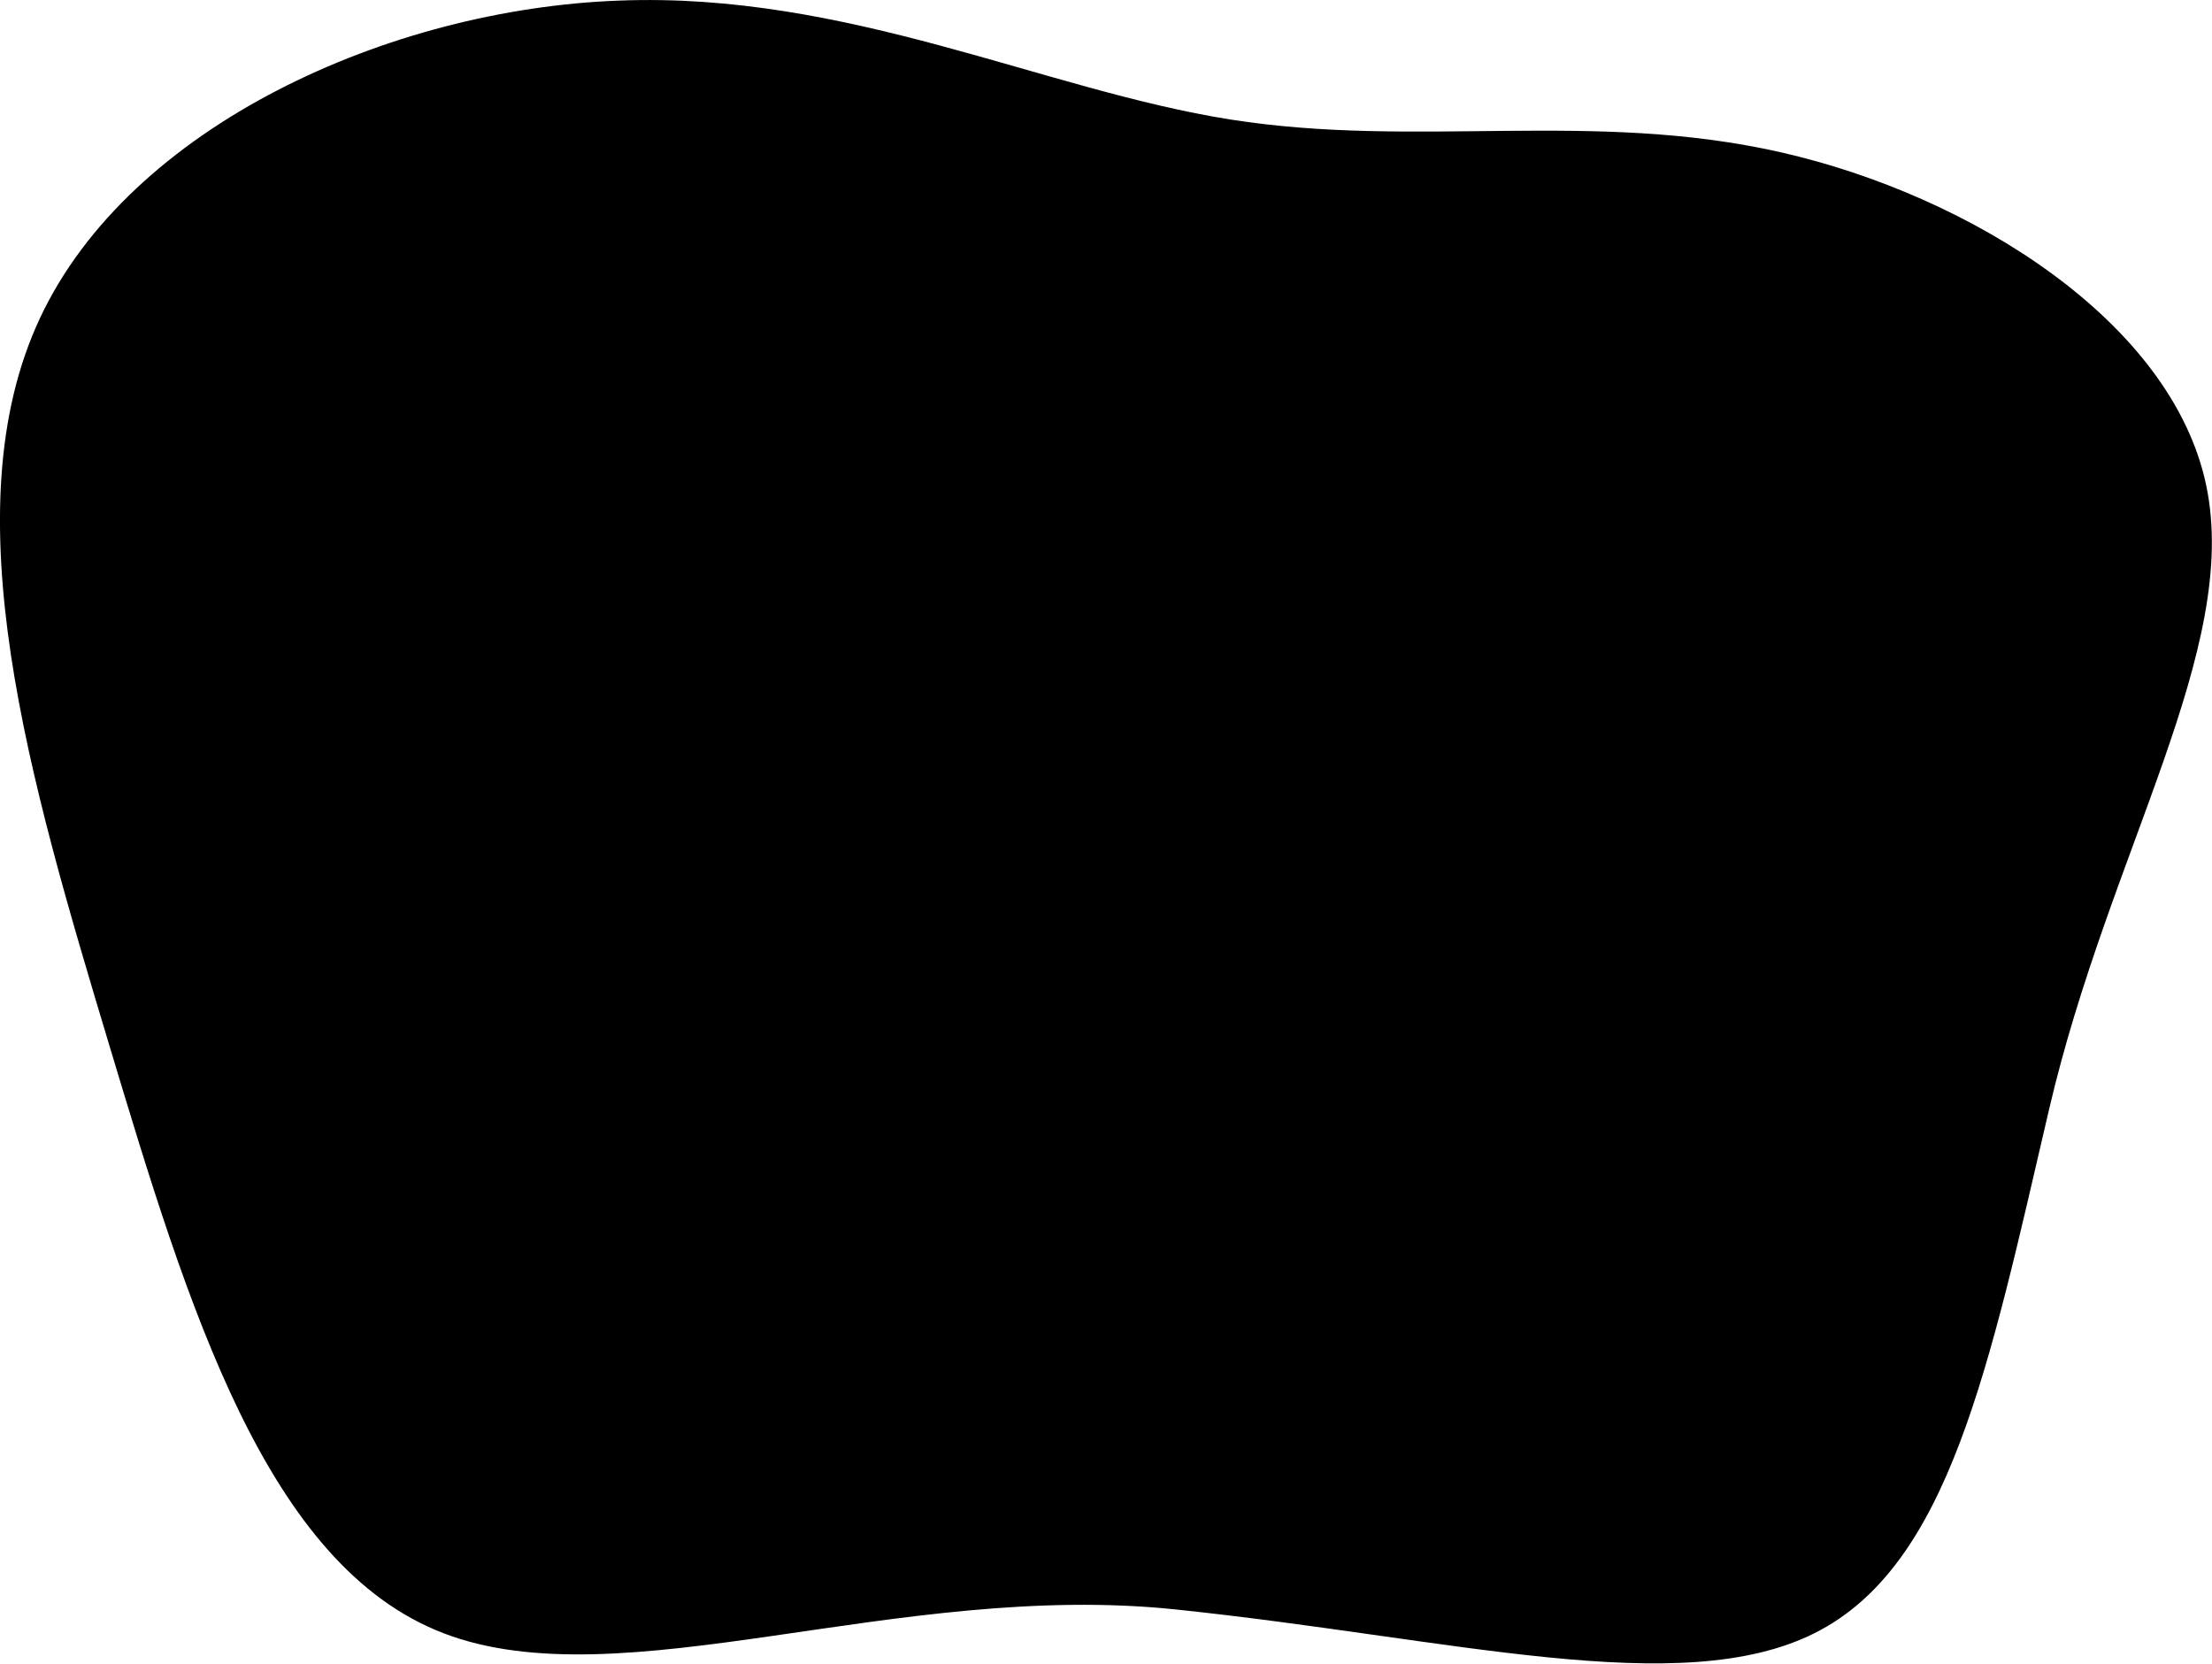
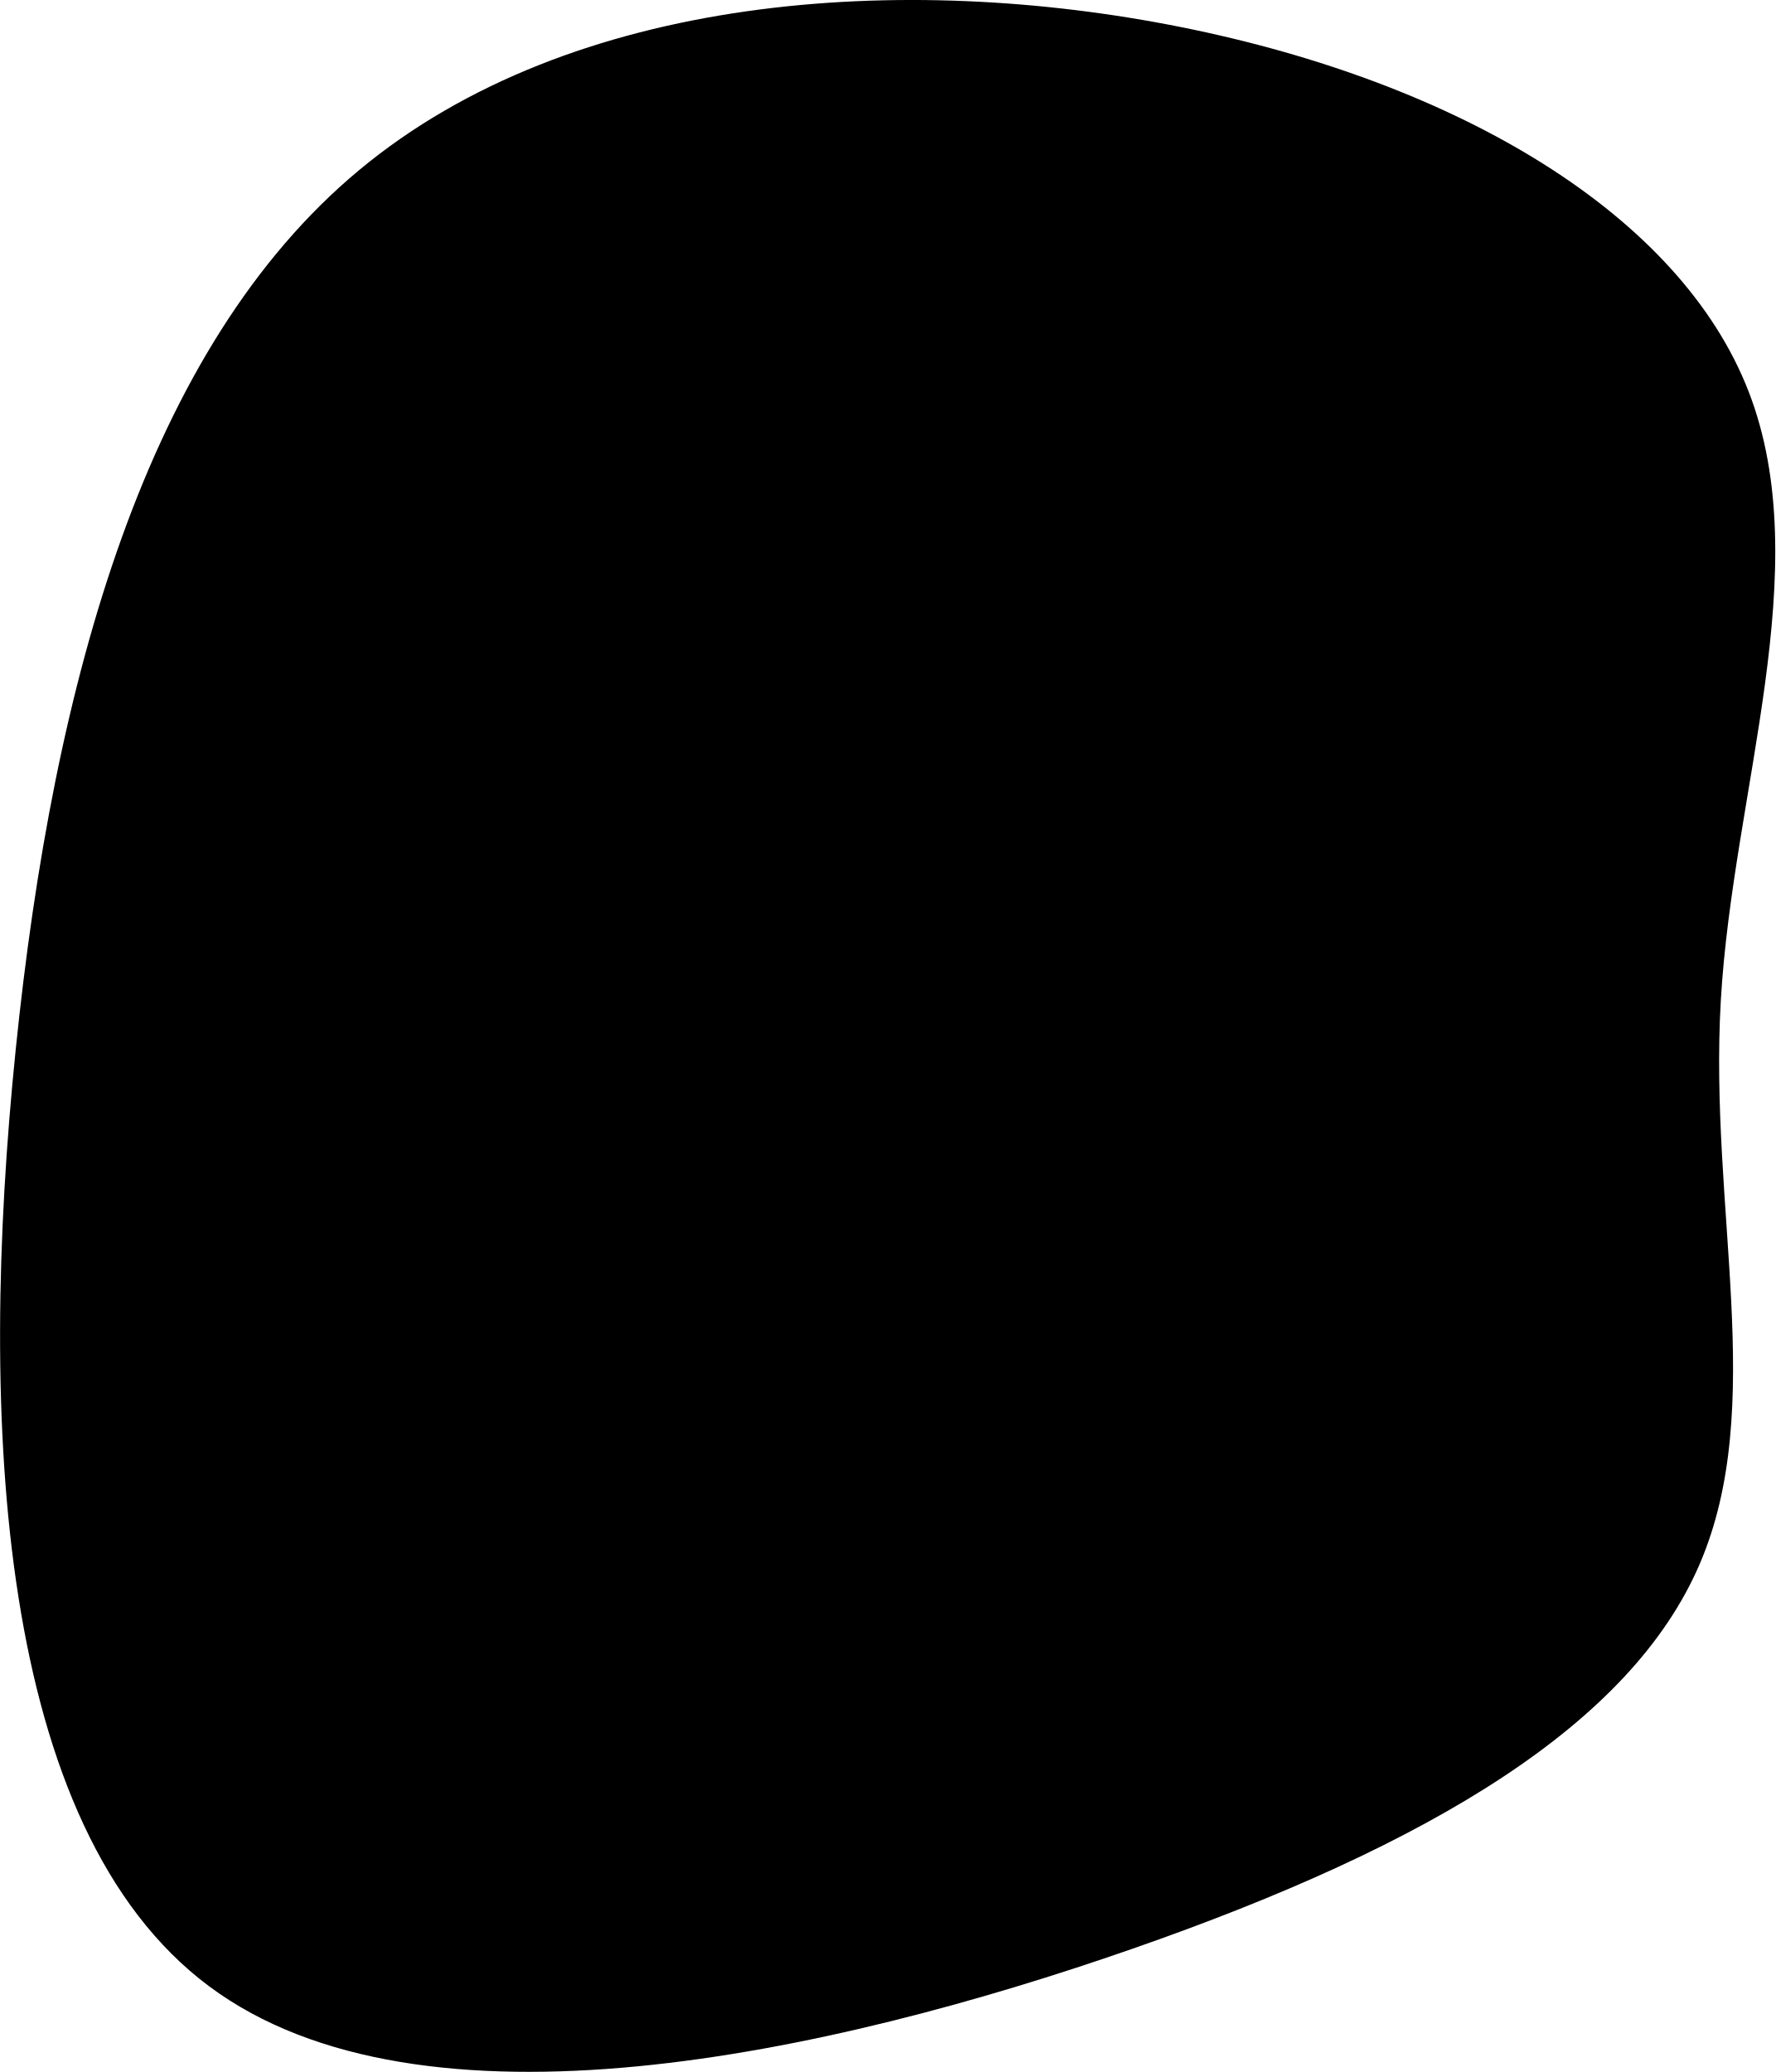
- <svg xmlns="http://www.w3.org/2000/svg" viewBox="0 0 324.53 244.1">
+ <svg xmlns="http://www.w3.org/2000/svg" viewBox="0 0 305.88 356.98">
  <g id="Layer_2" data-name="Layer 2">
-     <g id="OBJECTS">
-       <path d="M90.78.09c33.53-1.33,62.38,13.13,89.76,17.45s53.13-1.49,80.83,4.83,57.26,24.78,62.31,48.85-14.22,53.69-23.05,91.56S286,229.7,266.26,239.63s-53.16.77-93.89-3.47-81.19,13.49-107.25,3.52S27.62,191.91,16,153.26-7.39,75,5.85,46.71,57.21,1.32,90.78.09Z" />
+     <g id="Layer_1-2" data-name="Layer 1">
+       <path d="M301.3,67.49c11.8,30.5-2.7,68.7-4.8,104.8s8.1,70-3.7,97.3-45.8,48.1-97.8,66.2-122.4,33.7-159,6.4-39.8-97.6-33.3-161.3S25.2,59.79,61.9,29.29s93.9-34.2,141.7-24.6S289.5,37,301.3,67.49Z" />
    </g>
  </g>
</svg>
